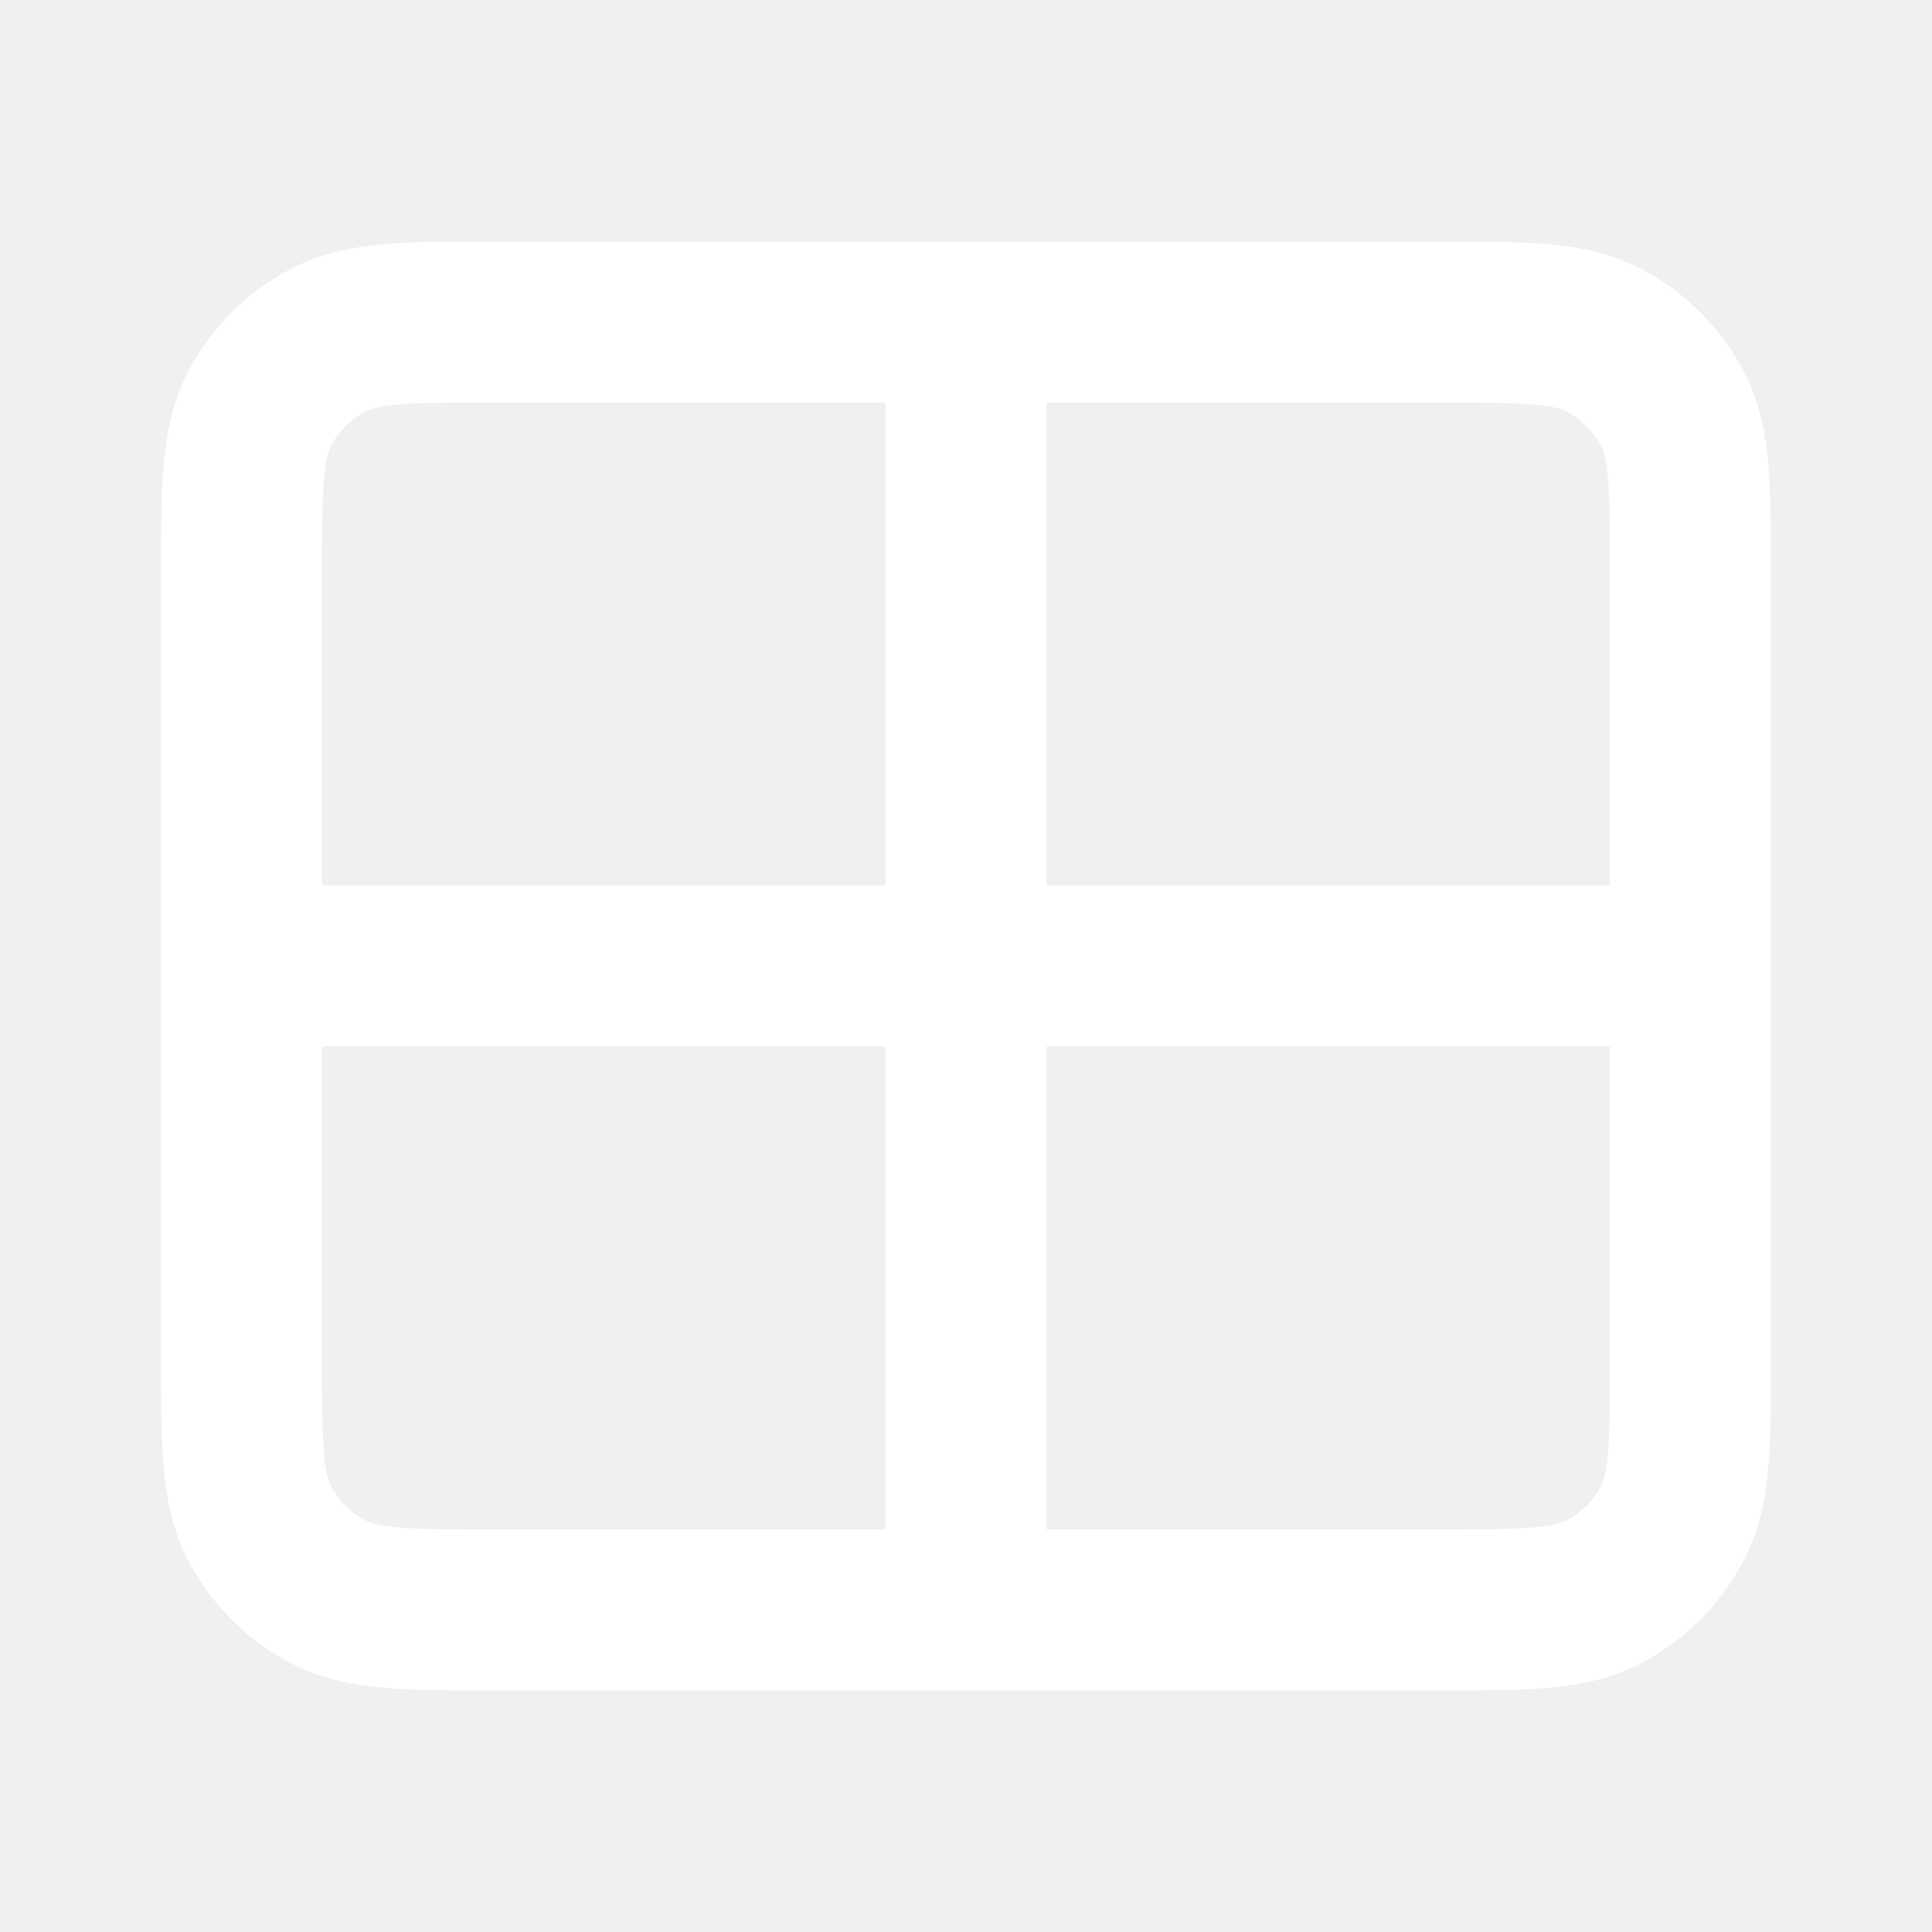
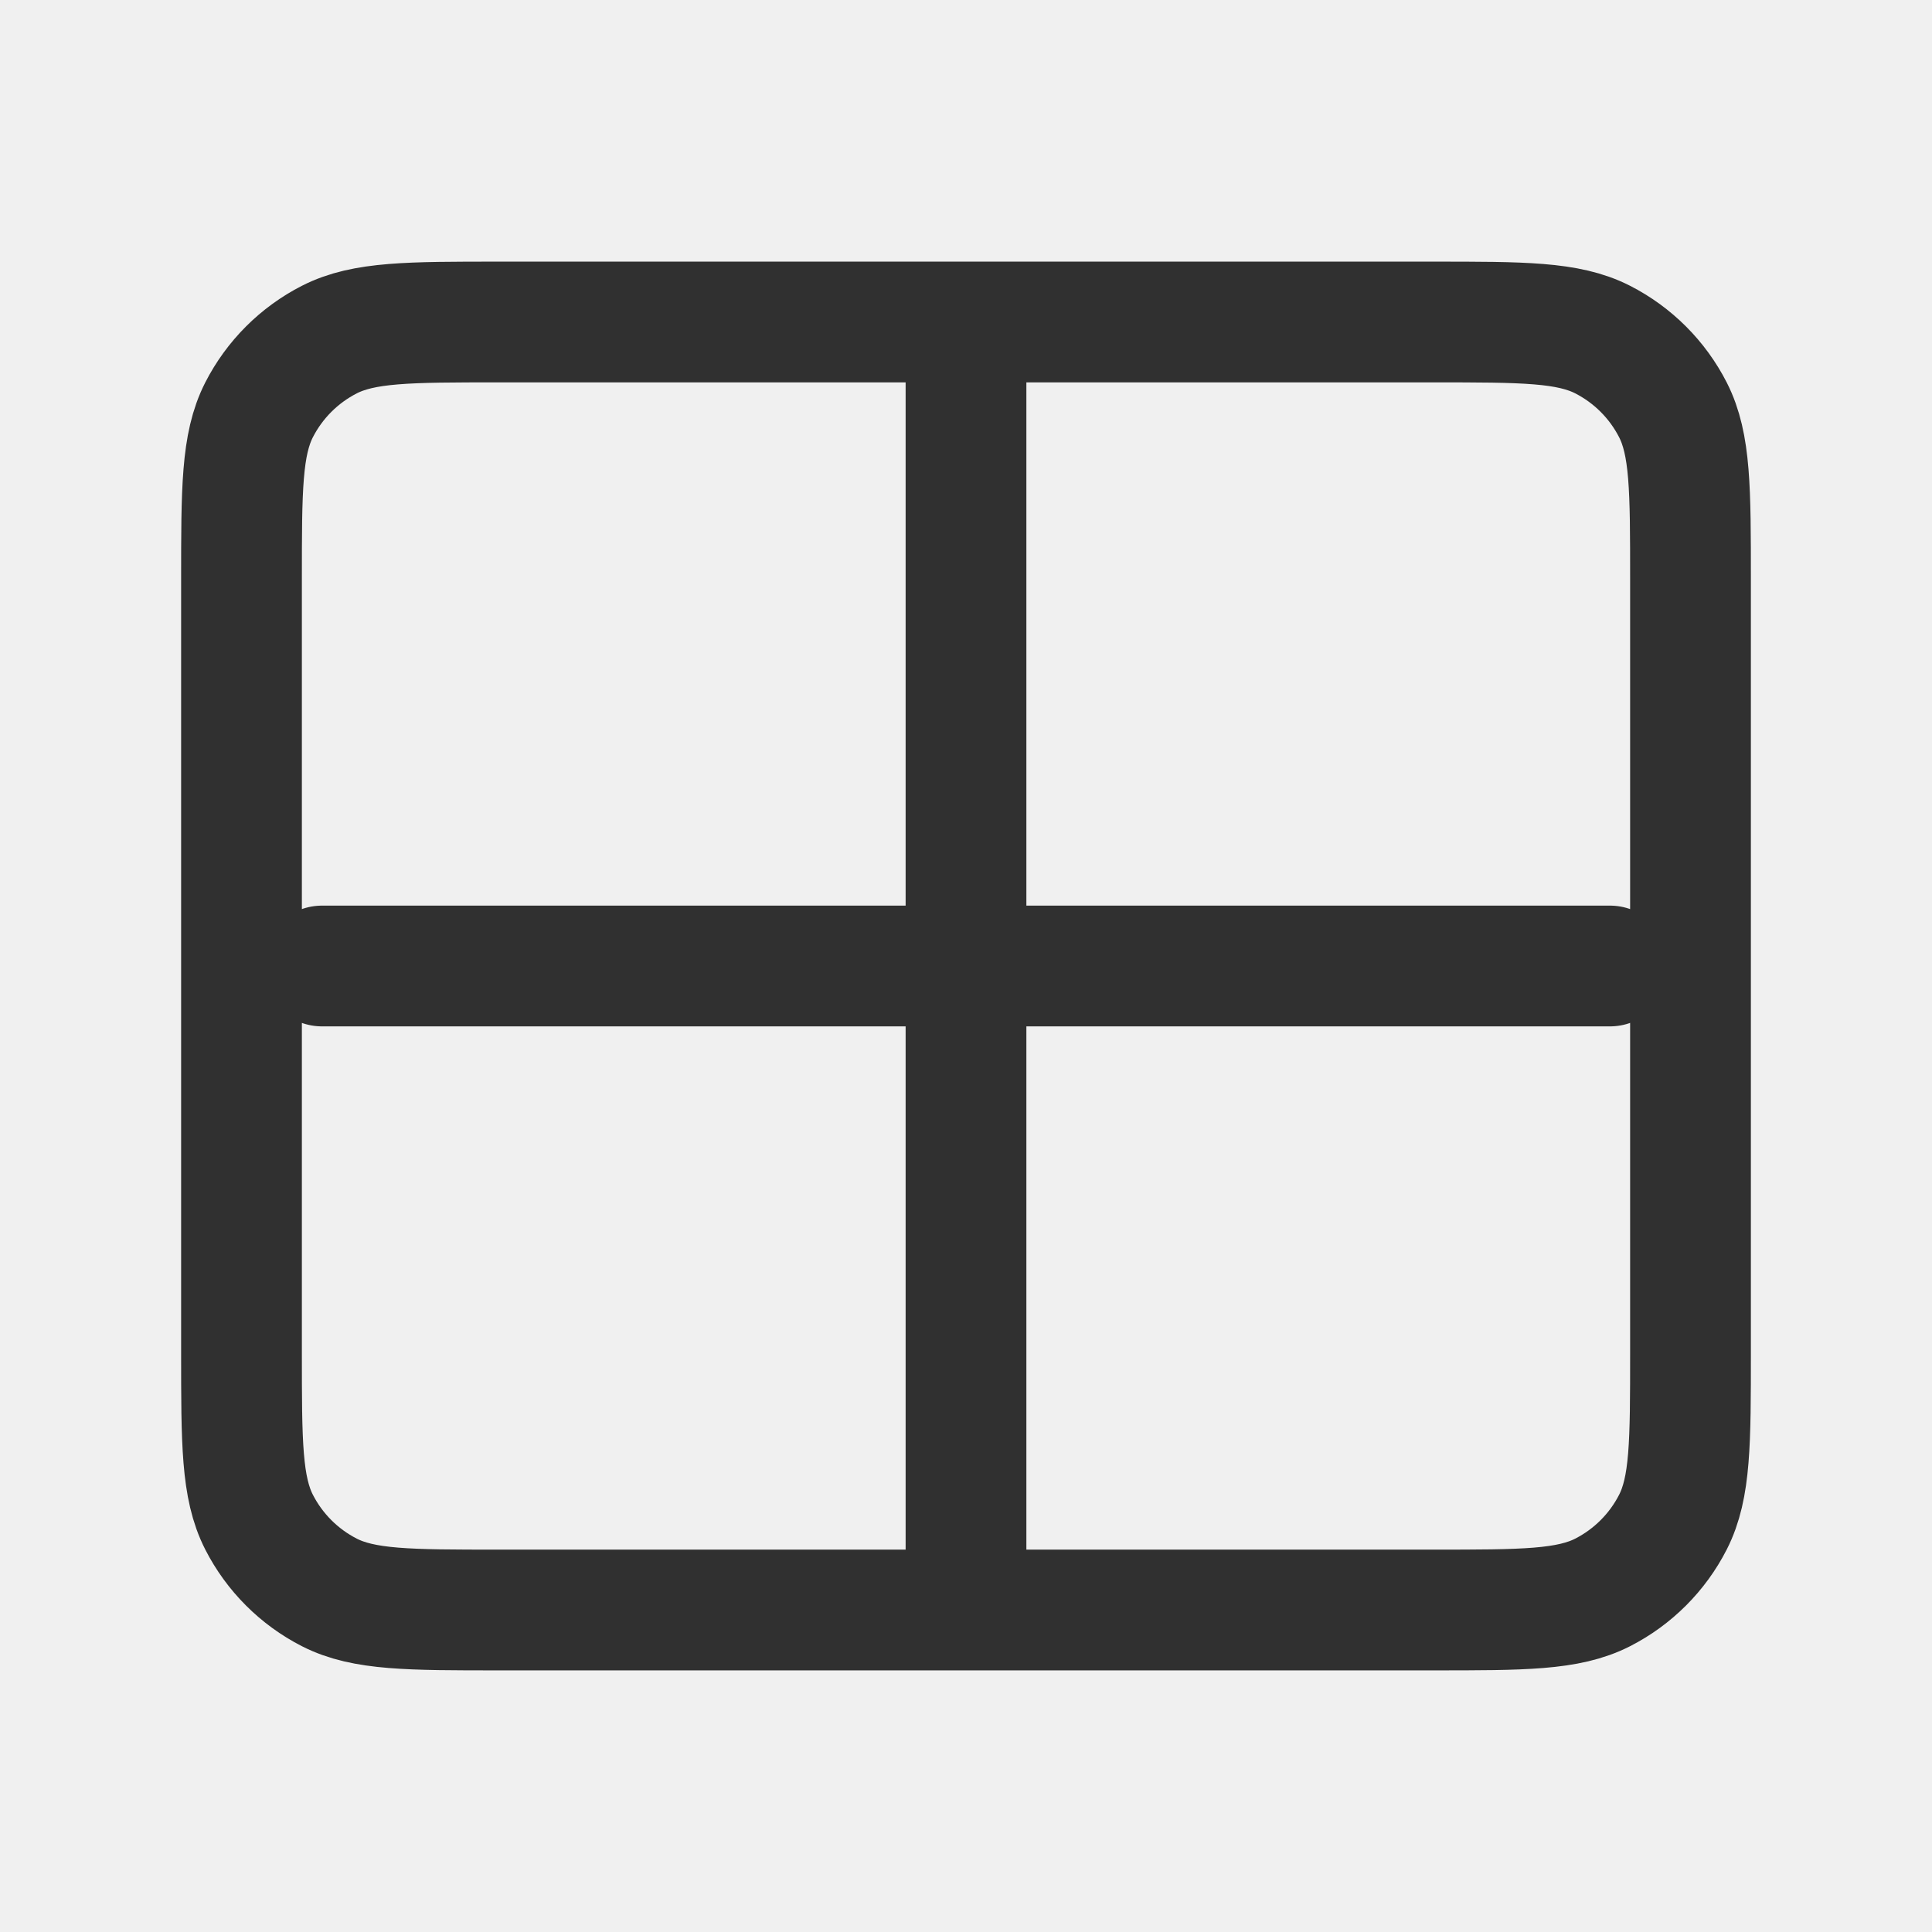
<svg xmlns="http://www.w3.org/2000/svg" viewBox="0 0 24 24" fill="none">
-   <g id="SVGRepo_bgCarrier" stroke-width="0" />
-   <g id="SVGRepo_tracerCarrier" stroke-linecap="round" stroke-linejoin="round" />
-   <g id="SVGRepo_iconCarrier">
-     <path d="M4 12L20 12M12 4L12 20M6.2 20H17.8C18.92 20 19.48 20 19.908 19.782C20.284 19.59 20.59 19.284 20.782 18.908C21 18.48 21 17.92 21 16.8V7.2C21 6.08 21 5.52 20.782 5.092C20.59 4.716 20.284 4.41 19.908 4.218C19.48 4 18.92 4 17.8 4H6.2C5.08 4 4.52 4 4.092 4.218C3.716 4.41 3.41 4.716 3.218 5.092C3 5.52 3 6.08 3 7.2V16.8C3 17.92 3 18.48 3.218 18.908C3.41 19.284 3.716 19.59 4.092 19.782C4.52 20 5.08 20 6.2 20Z" stroke="#ffffff" stroke-width="2" stroke-linecap="round" stroke-linejoin="round" />
-   </g>
+   <path d="M4 12L20 12M12 4L12 20M6.2 20H17.8C18.92 20 19.48 20 19.908 19.782C20.284 19.59 20.59 19.284 20.782 18.908C21 18.48 21 17.92 21 16.8V7.2C21 6.08 21 5.52 20.782 5.092C20.59 4.716 20.284 4.41 19.908 4.218C19.48 4 18.92 4 17.8 4H6.2C5.08 4 4.52 4 4.092 4.218C3.716 4.41 3.41 4.716 3.218 5.092C3 5.52 3 6.08 3 7.2V16.8C3 17.92 3 18.48 3.218 18.908C3.41 19.284 3.716 19.59 4.092 19.782C4.52 20 5.08 20 6.2 20Z" stroke="currentColor" stroke-width="1.5" stroke-linecap="round" stroke-linejoin="round" opacity="0.8" />
</svg>
